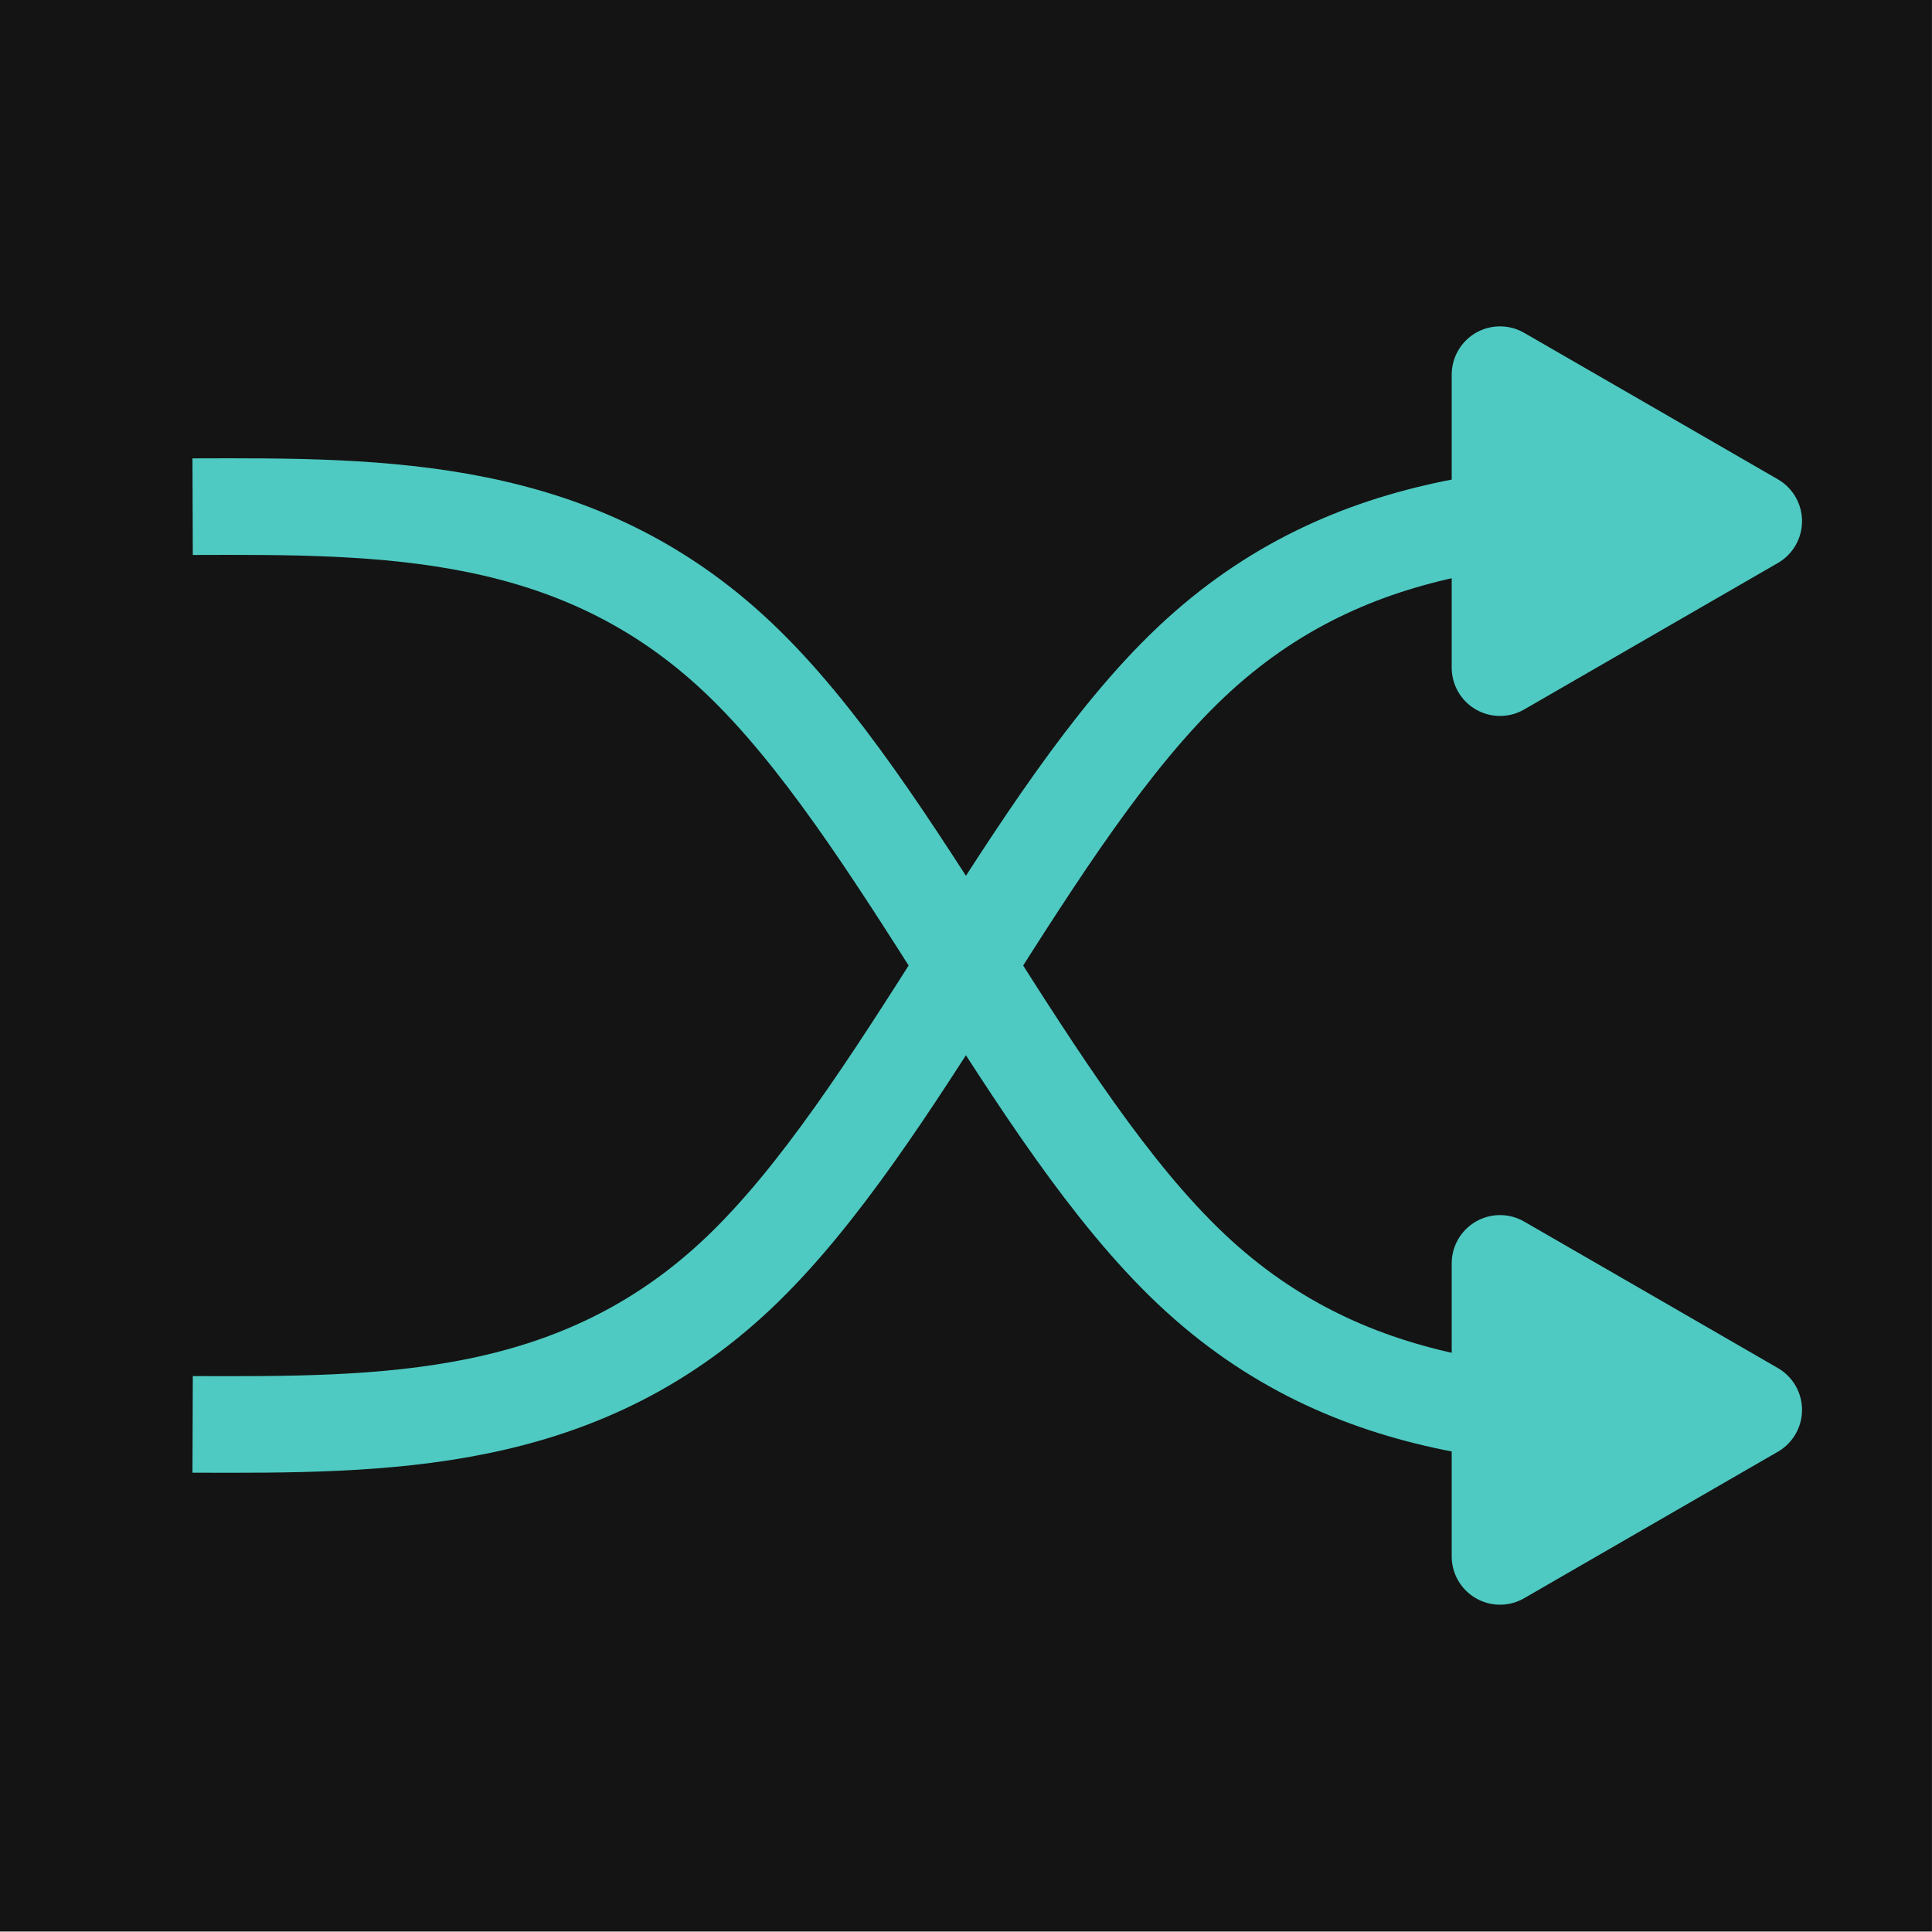
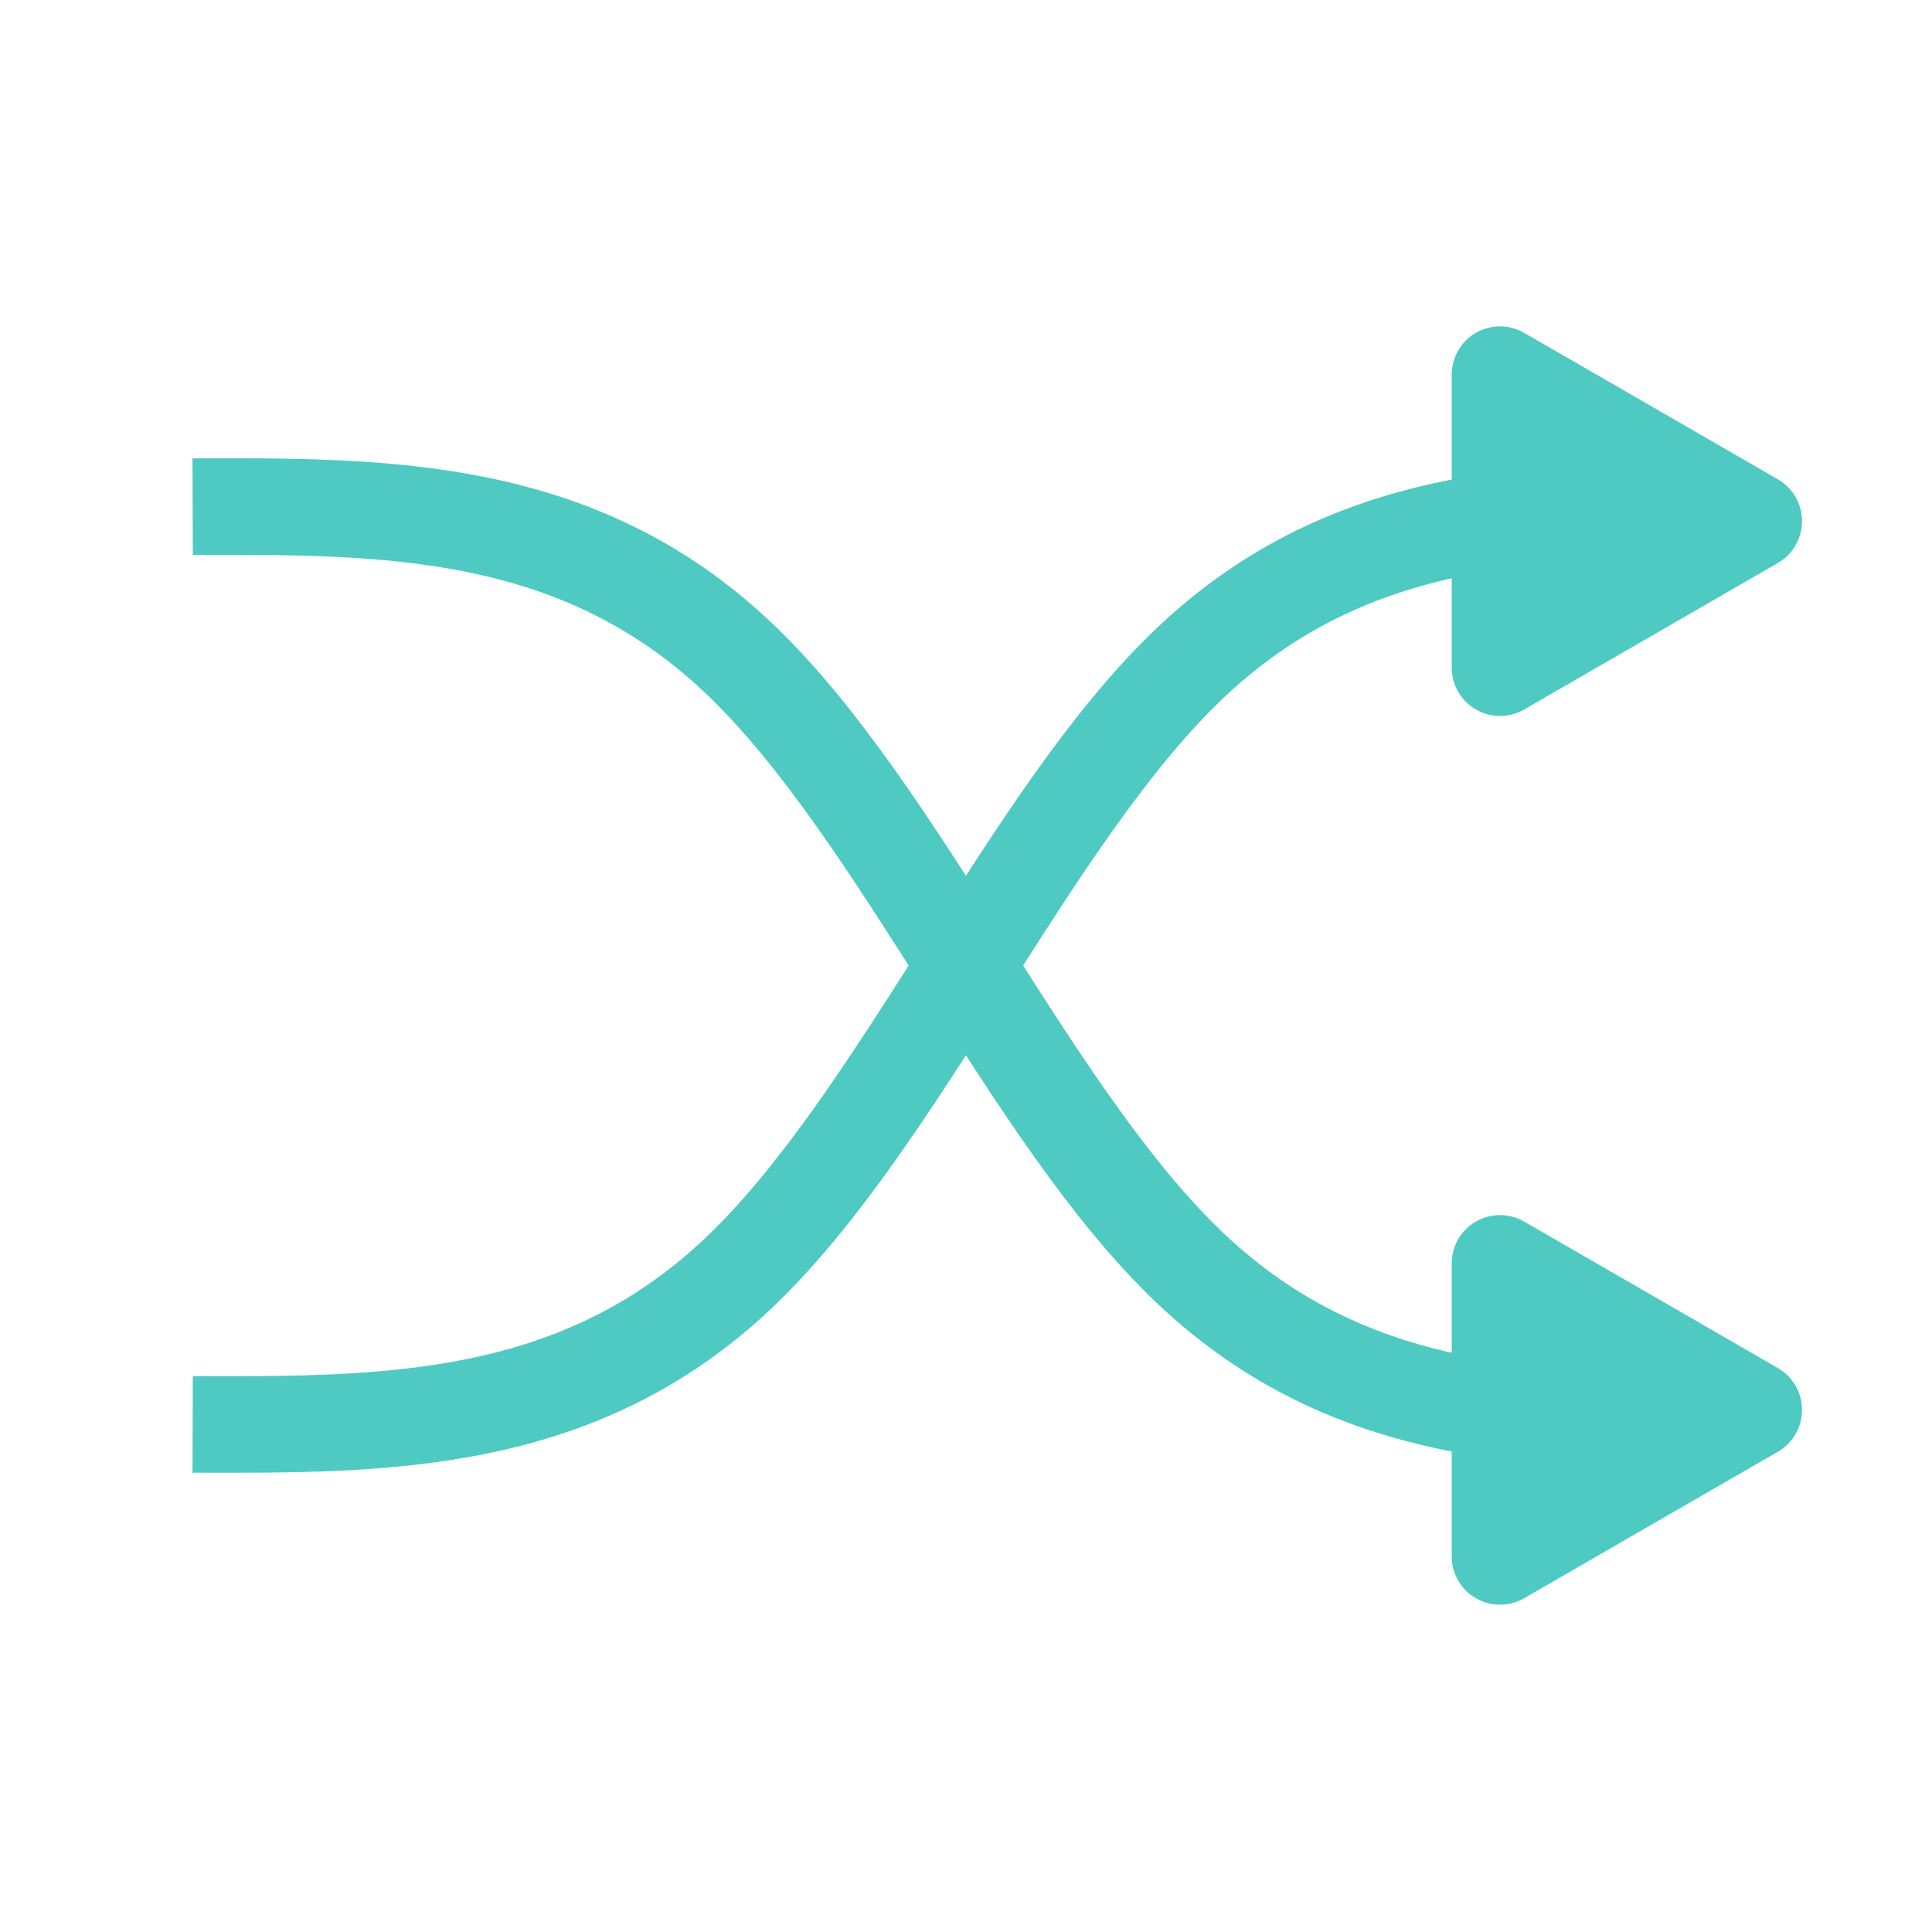
- <svg xmlns="http://www.w3.org/2000/svg" width="40" height="40" version="1.1" viewBox="0 0 10.583 10.583">
-   <g transform="translate(0 -286.42)">
-     <g transform="matrix(.26458 0 0 .26458 -61.383 7.4706)">
-       <rect x="232" y="1054.3" width="40" height="40" fill="#141414" />
-       <g stroke="#4ecac2" stroke-width="2">
-         <path d="m268.31 1065.1-5.253 3.033v-6.066l2.627 1.516z" fill="#4ecac2" stroke-linejoin="round" />
-         <path d="m235.99 1083.8c3.982 0.014 7.964 0.028 11.298-3.129s6.024-9.487 9.37-12.65c3.346-3.164 7.348-3.164 11.35-3.164" fill="none" />
-         <path d="m268.31 1083.5-5.253 3.033v-6.066l2.627 1.516z" fill="#4ecac2" stroke-linejoin="round" />
-         <path d="m235.99 1064.8c3.982-0.014 7.964-0.028 11.298 3.129s6.024 9.487 9.37 12.65c3.346 3.164 7.348 3.164 11.35 3.164" fill="none" />
-       </g>
-     </g>
+ <svg xmlns="http://www.w3.org/2000/svg" width="40" height="40" version="1.1" viewBox="0 0 10.583 10.583" id="svg921">
+   <defs id="defs925" />
+   <g stroke="#4ecac2" stroke-width="2" id="g915" transform="matrix(0.26458,0,0,0.26458,-61.383,-278.9494)">
+     <path d="m 268.31,1065.1 -5.253,3.033 v -6.066 l 2.627,1.516 z" fill="#4ecac2" stroke-linejoin="round" id="path907" />
+     <path d="m 235.99,1083.8 c 3.982,0.014 7.964,0.028 11.298,-3.129 3.334,-3.157 6.024,-9.487 9.37,-12.65 3.346,-3.164 7.348,-3.164 11.35,-3.164" fill="none" id="path909" />
+     <path d="m 268.31,1083.5 -5.253,3.033 v -6.066 l 2.627,1.516 z" fill="#4ecac2" stroke-linejoin="round" id="path911" />
+     <path d="m 235.99,1064.8 c 3.982,-0.014 7.964,-0.028 11.298,3.129 3.334,3.157 6.024,9.487 9.37,12.65 3.346,3.164 7.348,3.164 11.35,3.164" fill="none" id="path913" />
  </g>
</svg>
